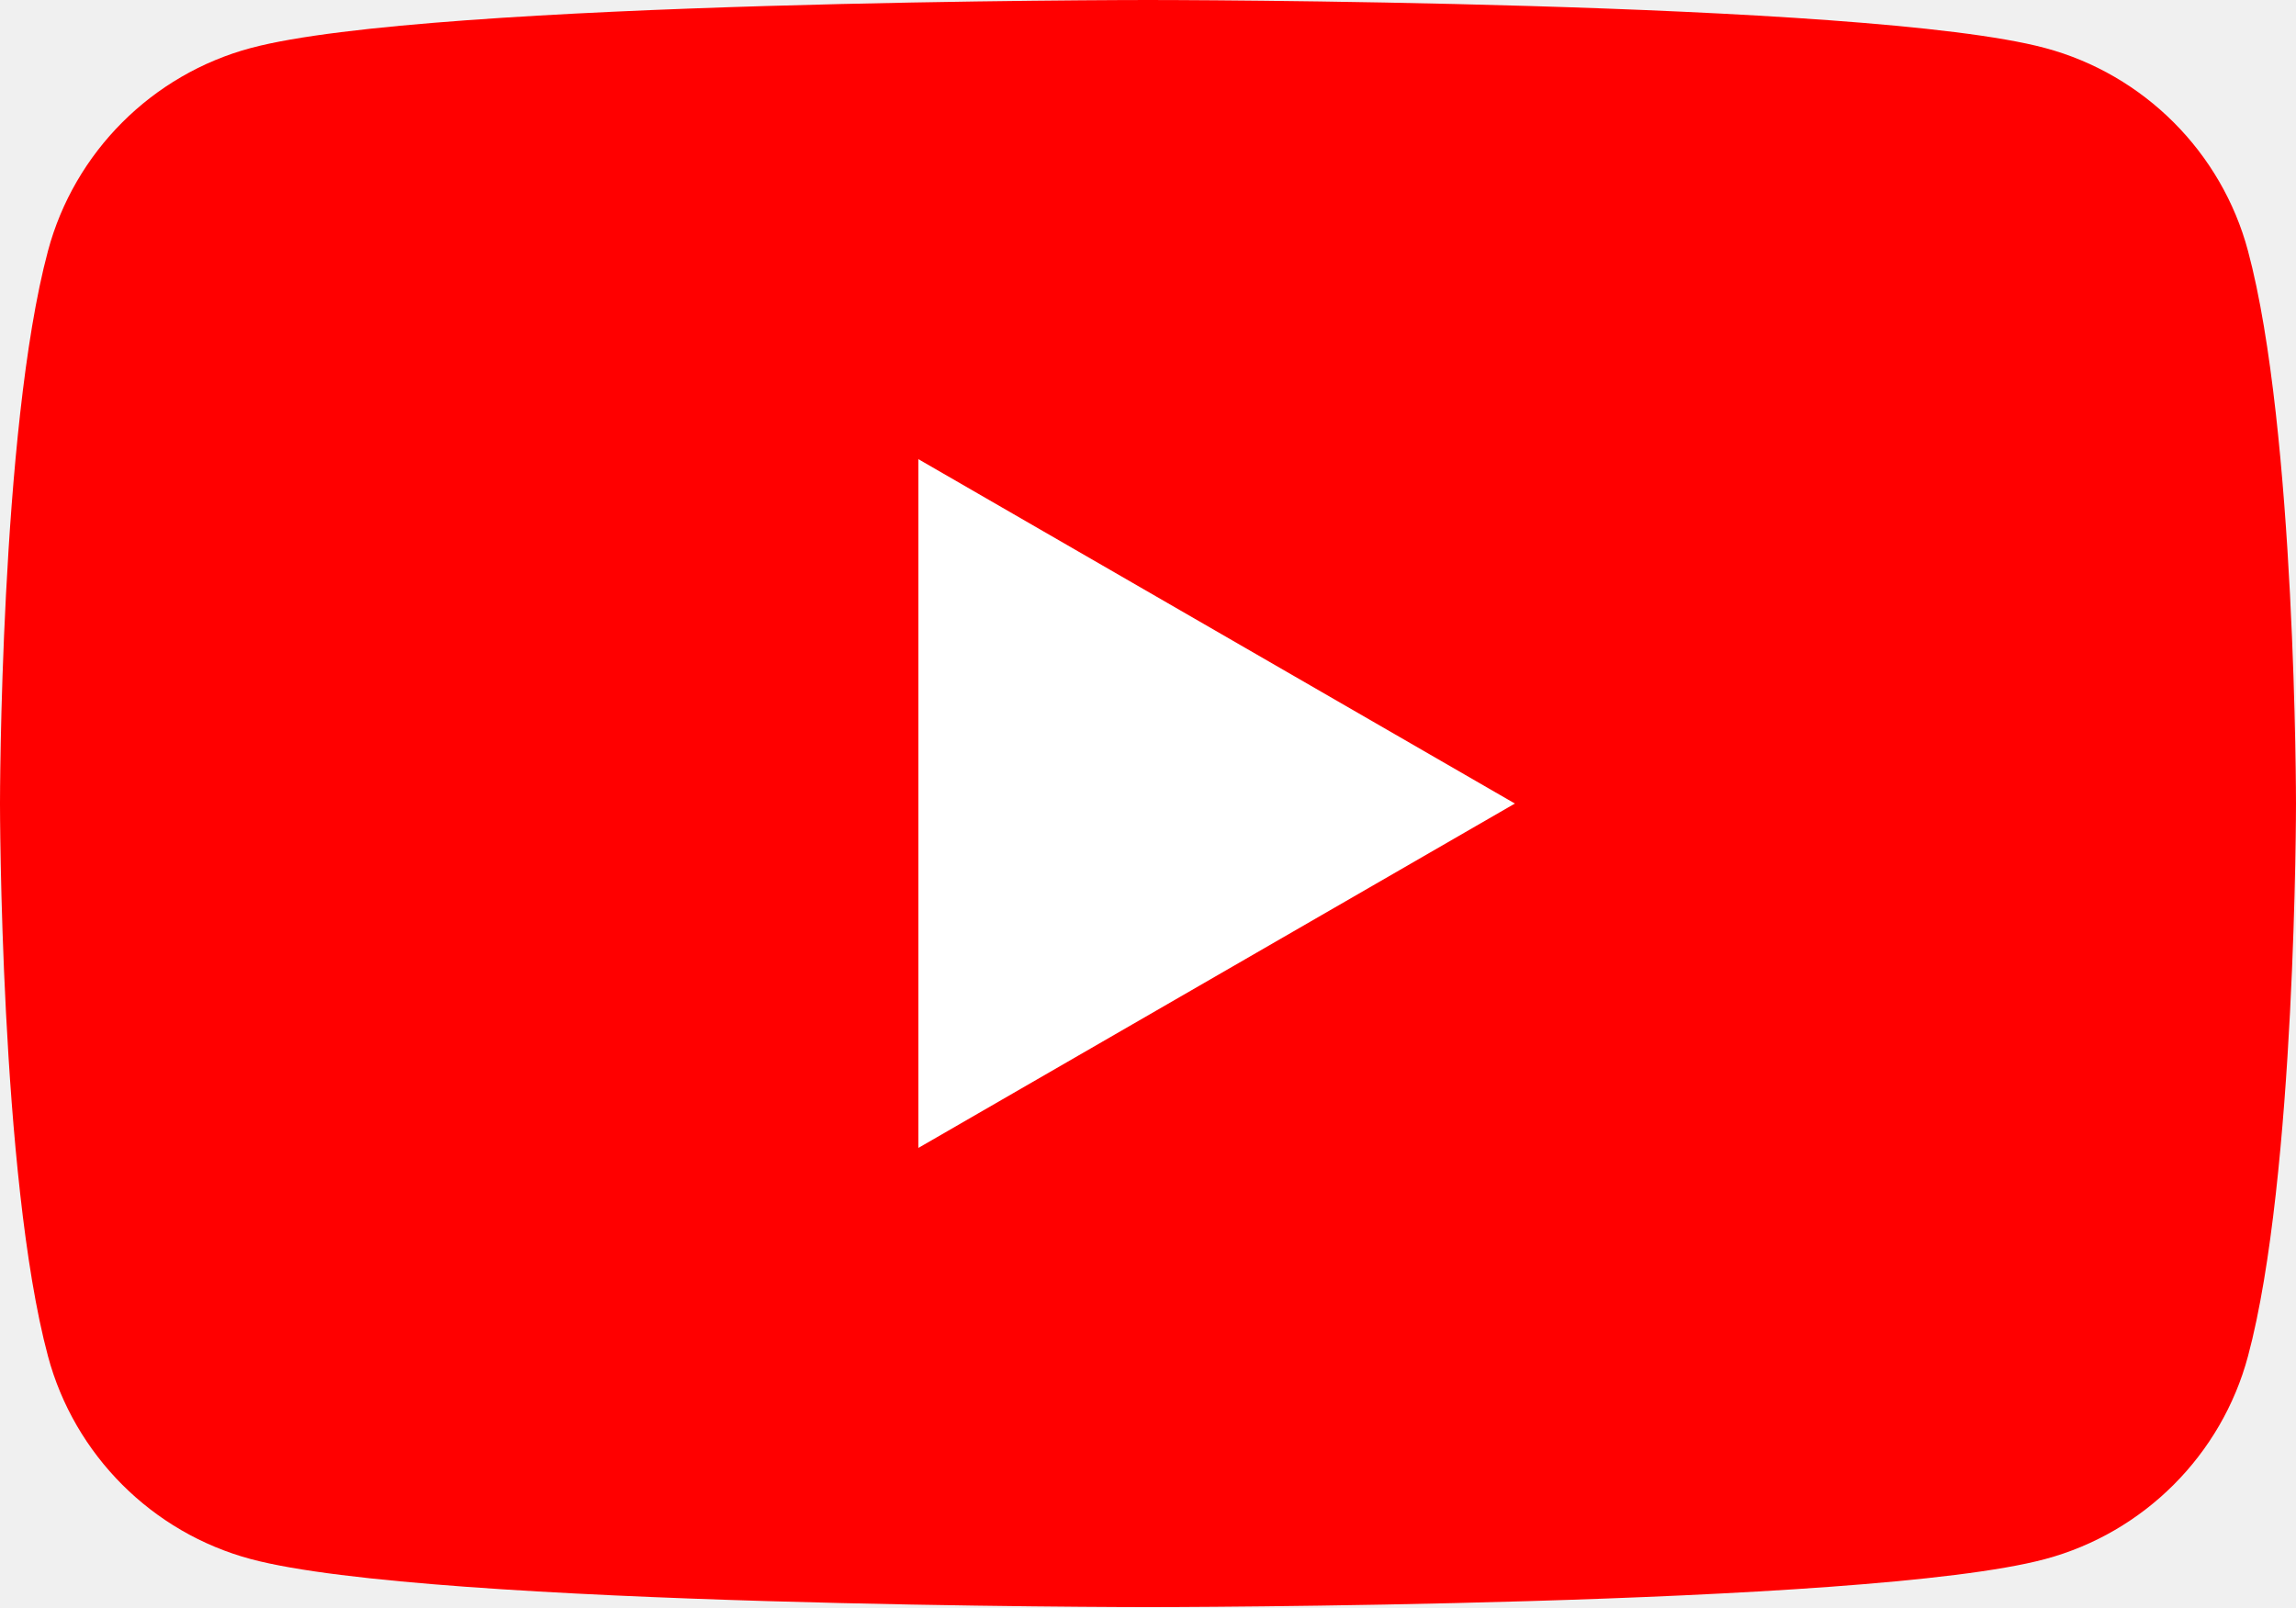
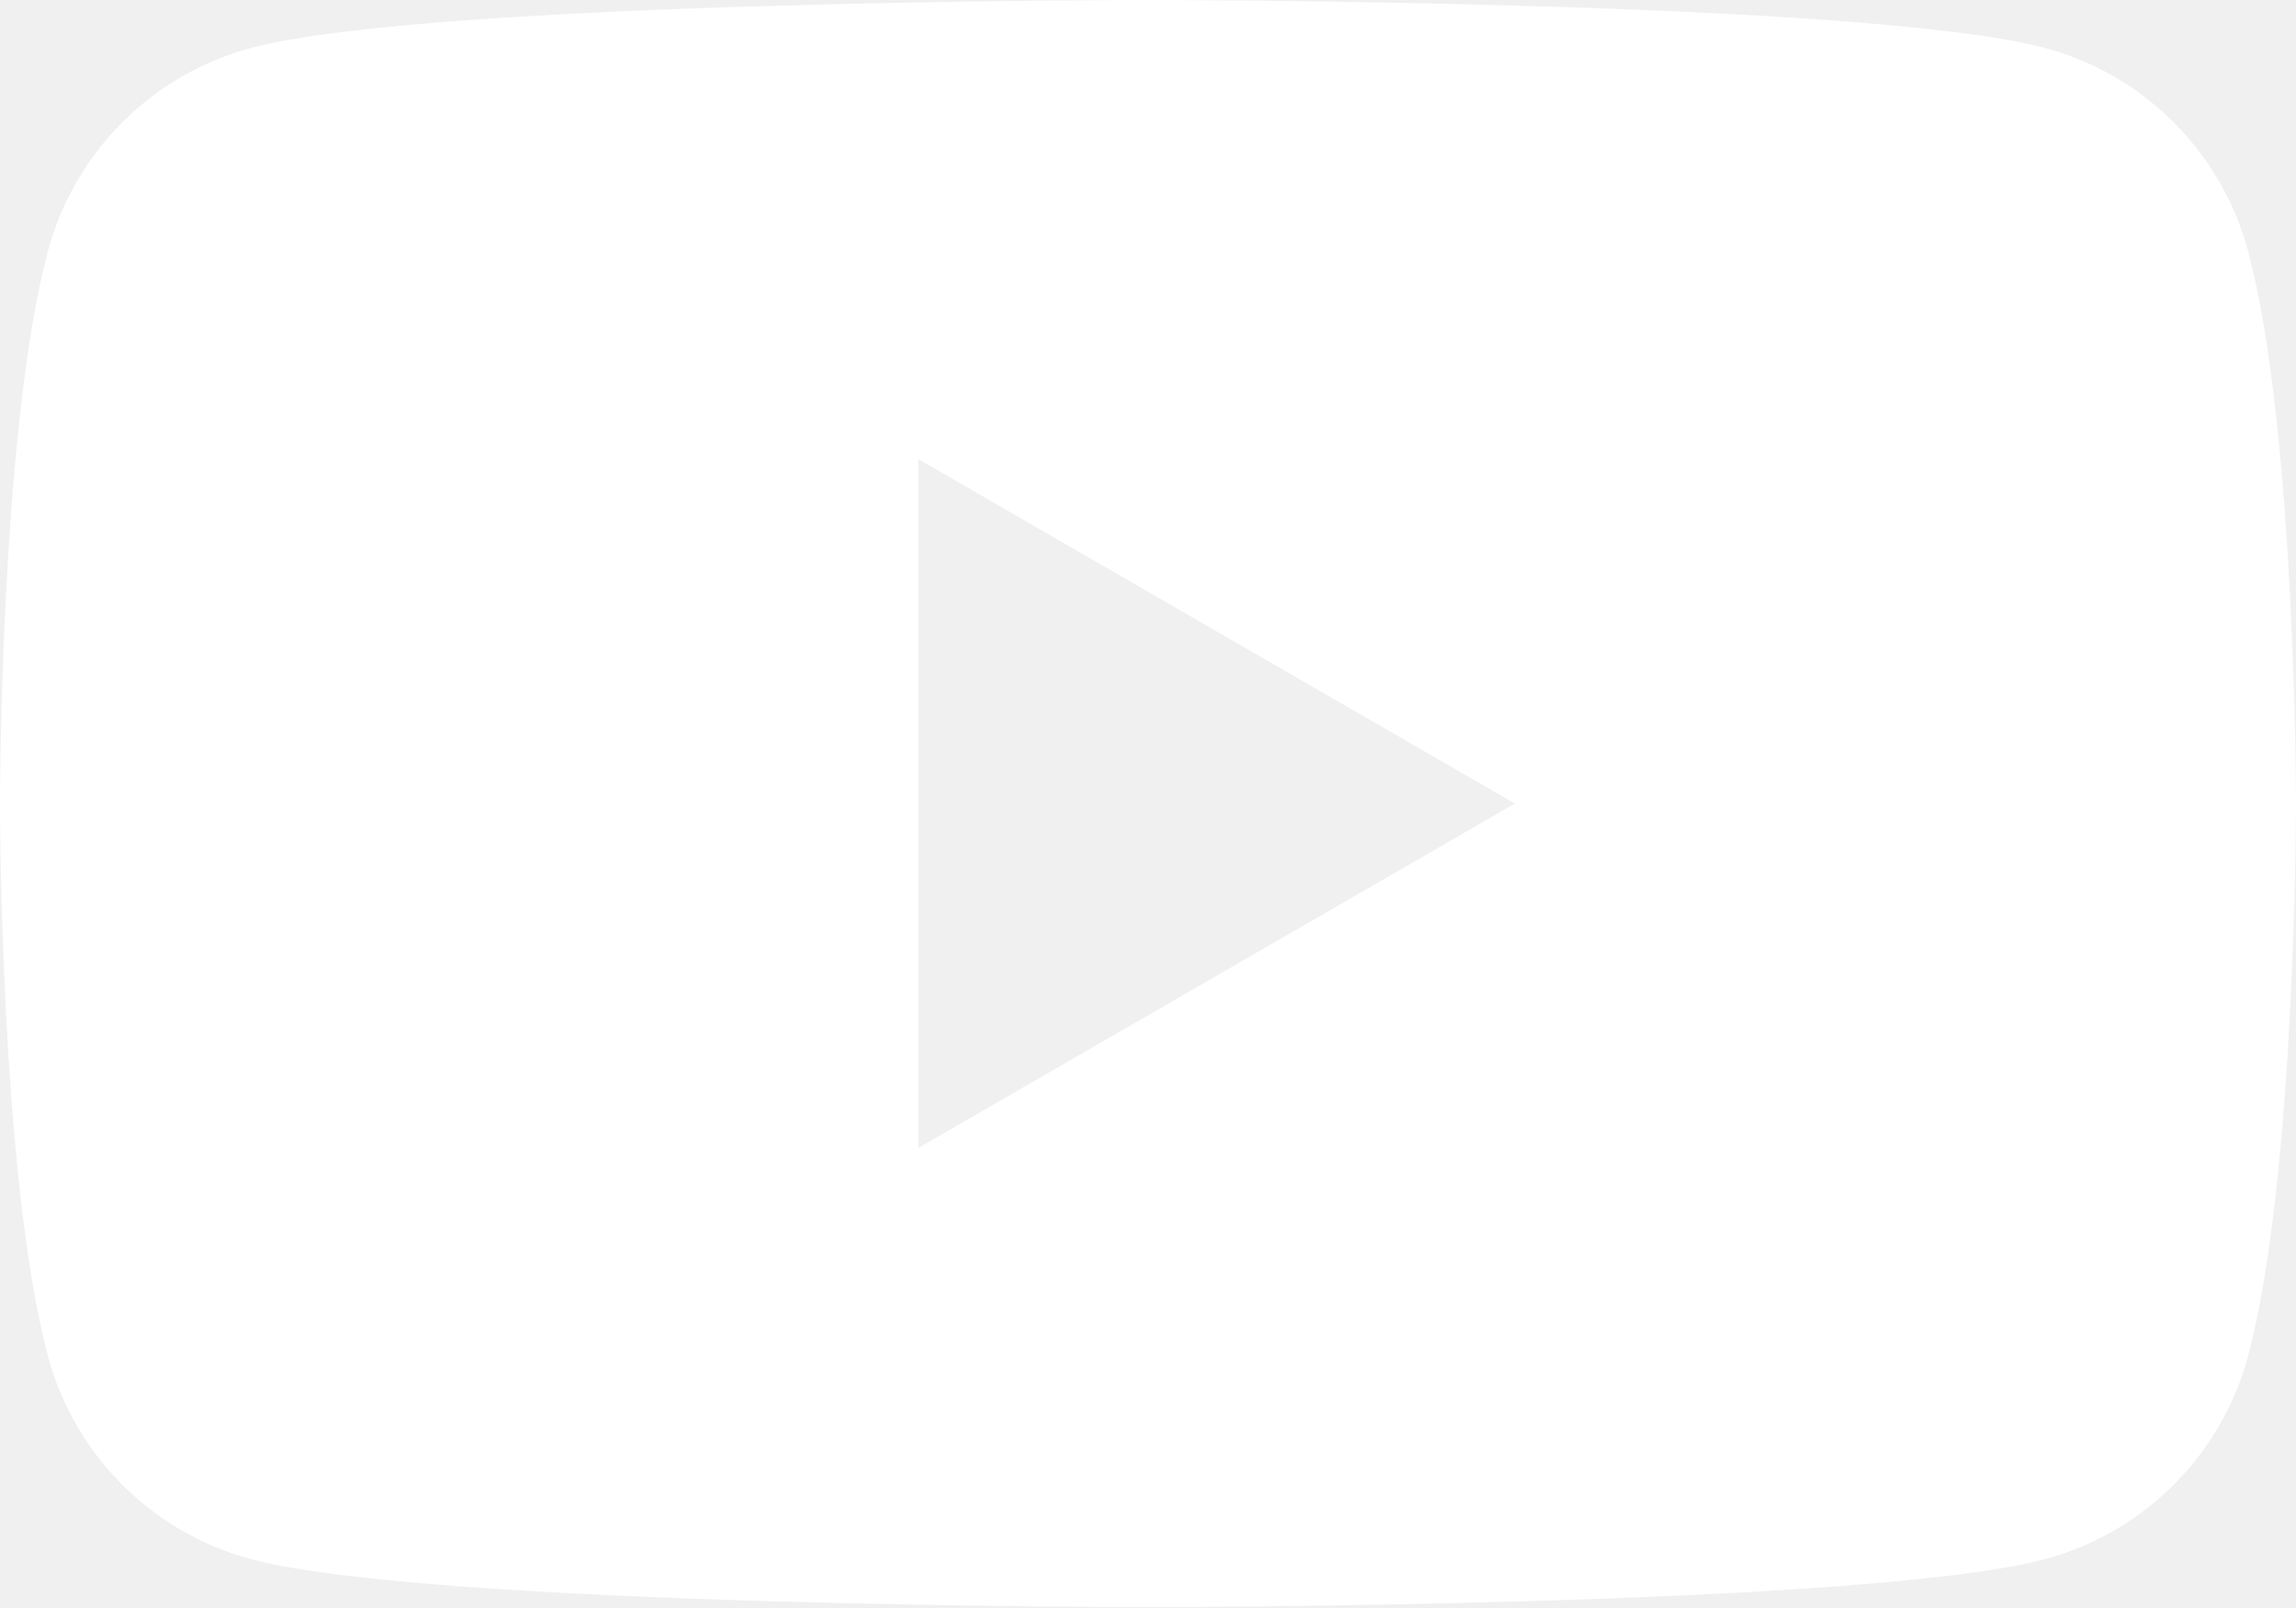
<svg xmlns="http://www.w3.org/2000/svg" version="1.1" id="svg2" xml:space="preserve" width="161.98" height="113.387" viewBox="0 0 161.98 113.387">
  <defs id="defs6">
    <clipPath clipPathUnits="userSpaceOnUse" id="clipPath16">
      <path d="M 0,255.118 H 550.024 V 0 H 0 Z" id="path14" />
    </clipPath>
  </defs>
-   <g id="g8" transform="matrix(1.333333,0,0,-1.333333,-112.7335,226.7719)">
-     <path d="m 203.496,156.8 c -1.397,5.227 -5.514,9.343 -10.741,10.74 -9.474,2.539 -47.463,2.539 -47.463,2.539 0,0 -37.989,0 -47.463,-2.539 -5.227,-1.397 -9.344,-5.513 -10.741,-10.74 -2.538,-9.474 -2.538,-29.241 -2.538,-29.241 0,0 0,-19.767 2.538,-29.24 1.397,-5.227 5.514,-9.344 10.741,-10.741 9.474,-2.539 47.463,-2.539 47.463,-2.539 0,0 37.989,0 47.463,2.539 5.227,1.397 9.344,5.514 10.741,10.741 2.539,9.473 2.539,29.24 2.539,29.24 0,0 0,19.767 -2.539,29.241" style="fill:#ff0000;fill-opacity:1;fill-rule:nonzero;stroke:none" id="path20" />
-     <path d="m 133.143,109.336 31.562,18.223 -31.562,18.223 z" style="fill:#ffffff;fill-opacity:1;fill-rule:nonzero;stroke:none" id="path24" />
+   <g id="g8" transform="matrix(1.333333,0,0,-1.333333,-112.7327,226.772)">
+     <path d="m 133.143,109.336 v 36.446 l 31.562,-18.223 z m 70.353,47.464 c -1.398,5.226 -5.514,9.343 -10.741,10.74 -9.474,2.539 -47.464,2.539 -47.464,2.539 0,0 -37.989,0 -47.463,-2.539 -5.227,-1.397 -9.343,-5.514 -10.74,-10.74 -2.539,-9.474 -2.539,-29.241 -2.539,-29.241 0,0 0,-19.767 2.539,-29.241 1.397,-5.226 5.513,-9.343 10.74,-10.74 9.474,-2.539 47.463,-2.539 47.463,-2.539 0,0 37.99,0 47.464,2.539 5.227,1.397 9.343,5.514 10.741,10.74 2.538,9.474 2.538,29.241 2.538,29.241 0,0 0,19.767 -2.538,29.241" style="fill:#ffffff;fill-opacity:1;fill-rule:nonzero;stroke:none" id="path20" />
  </g>
</svg>
